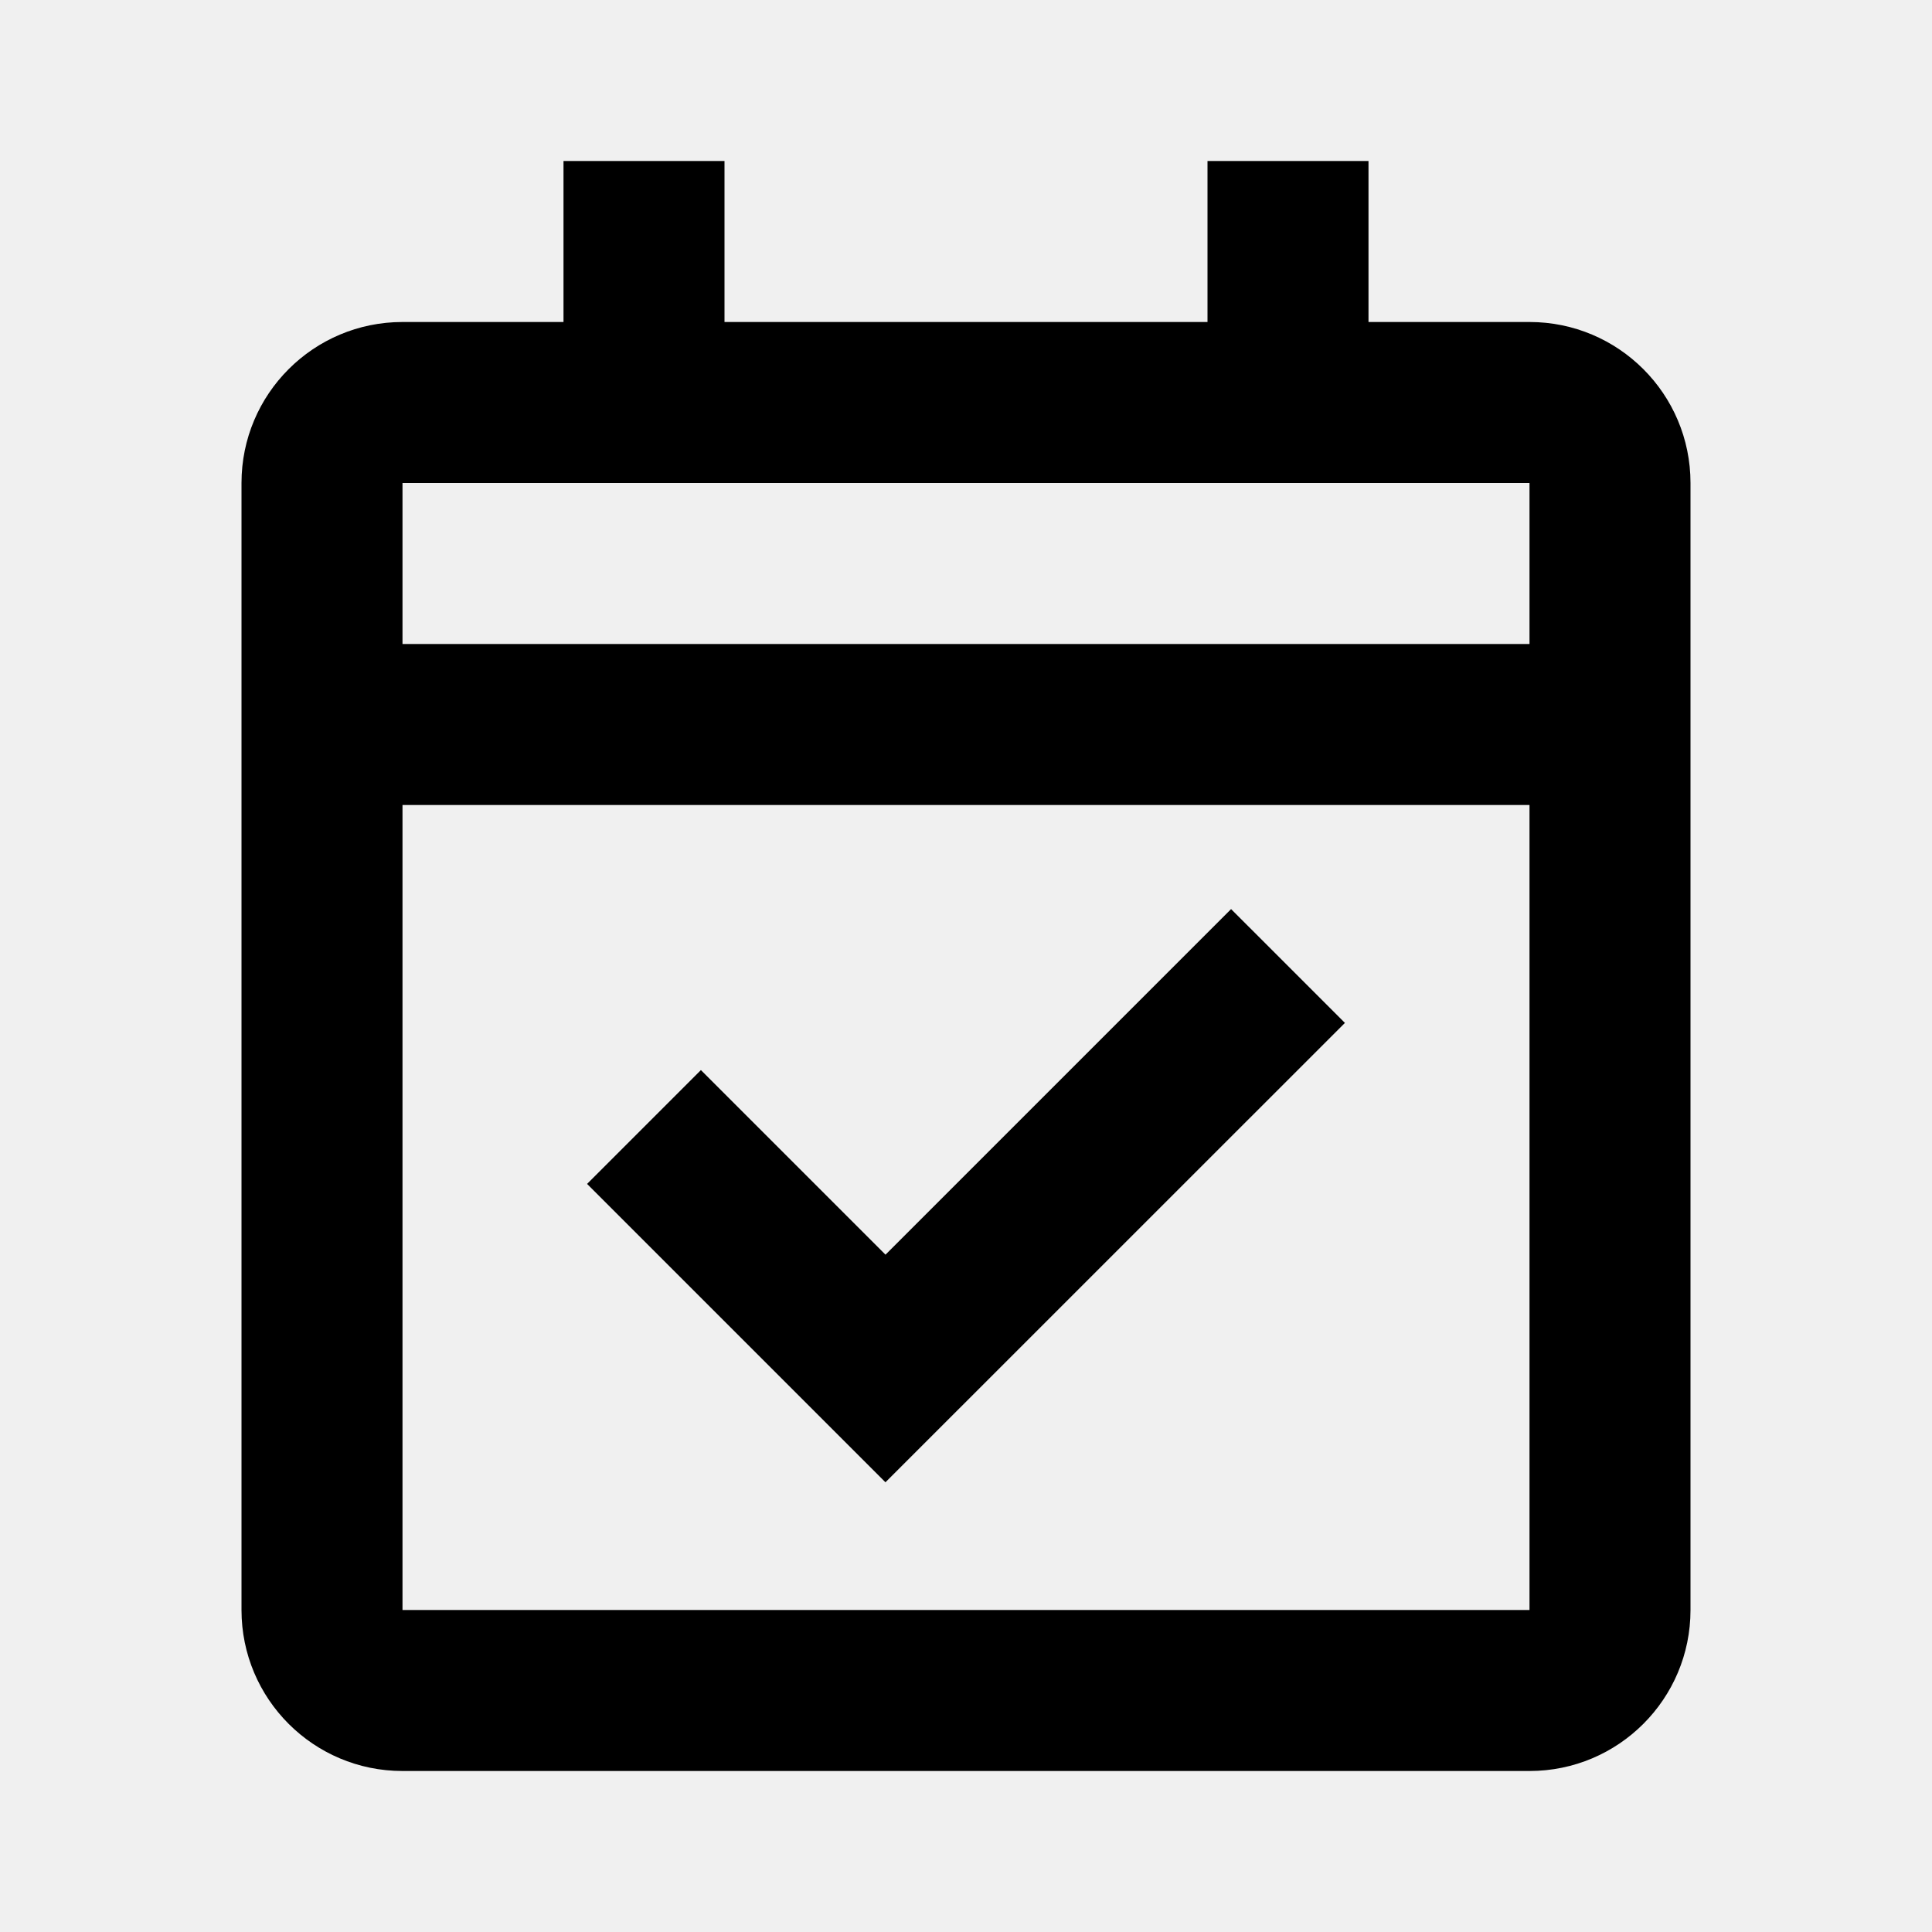
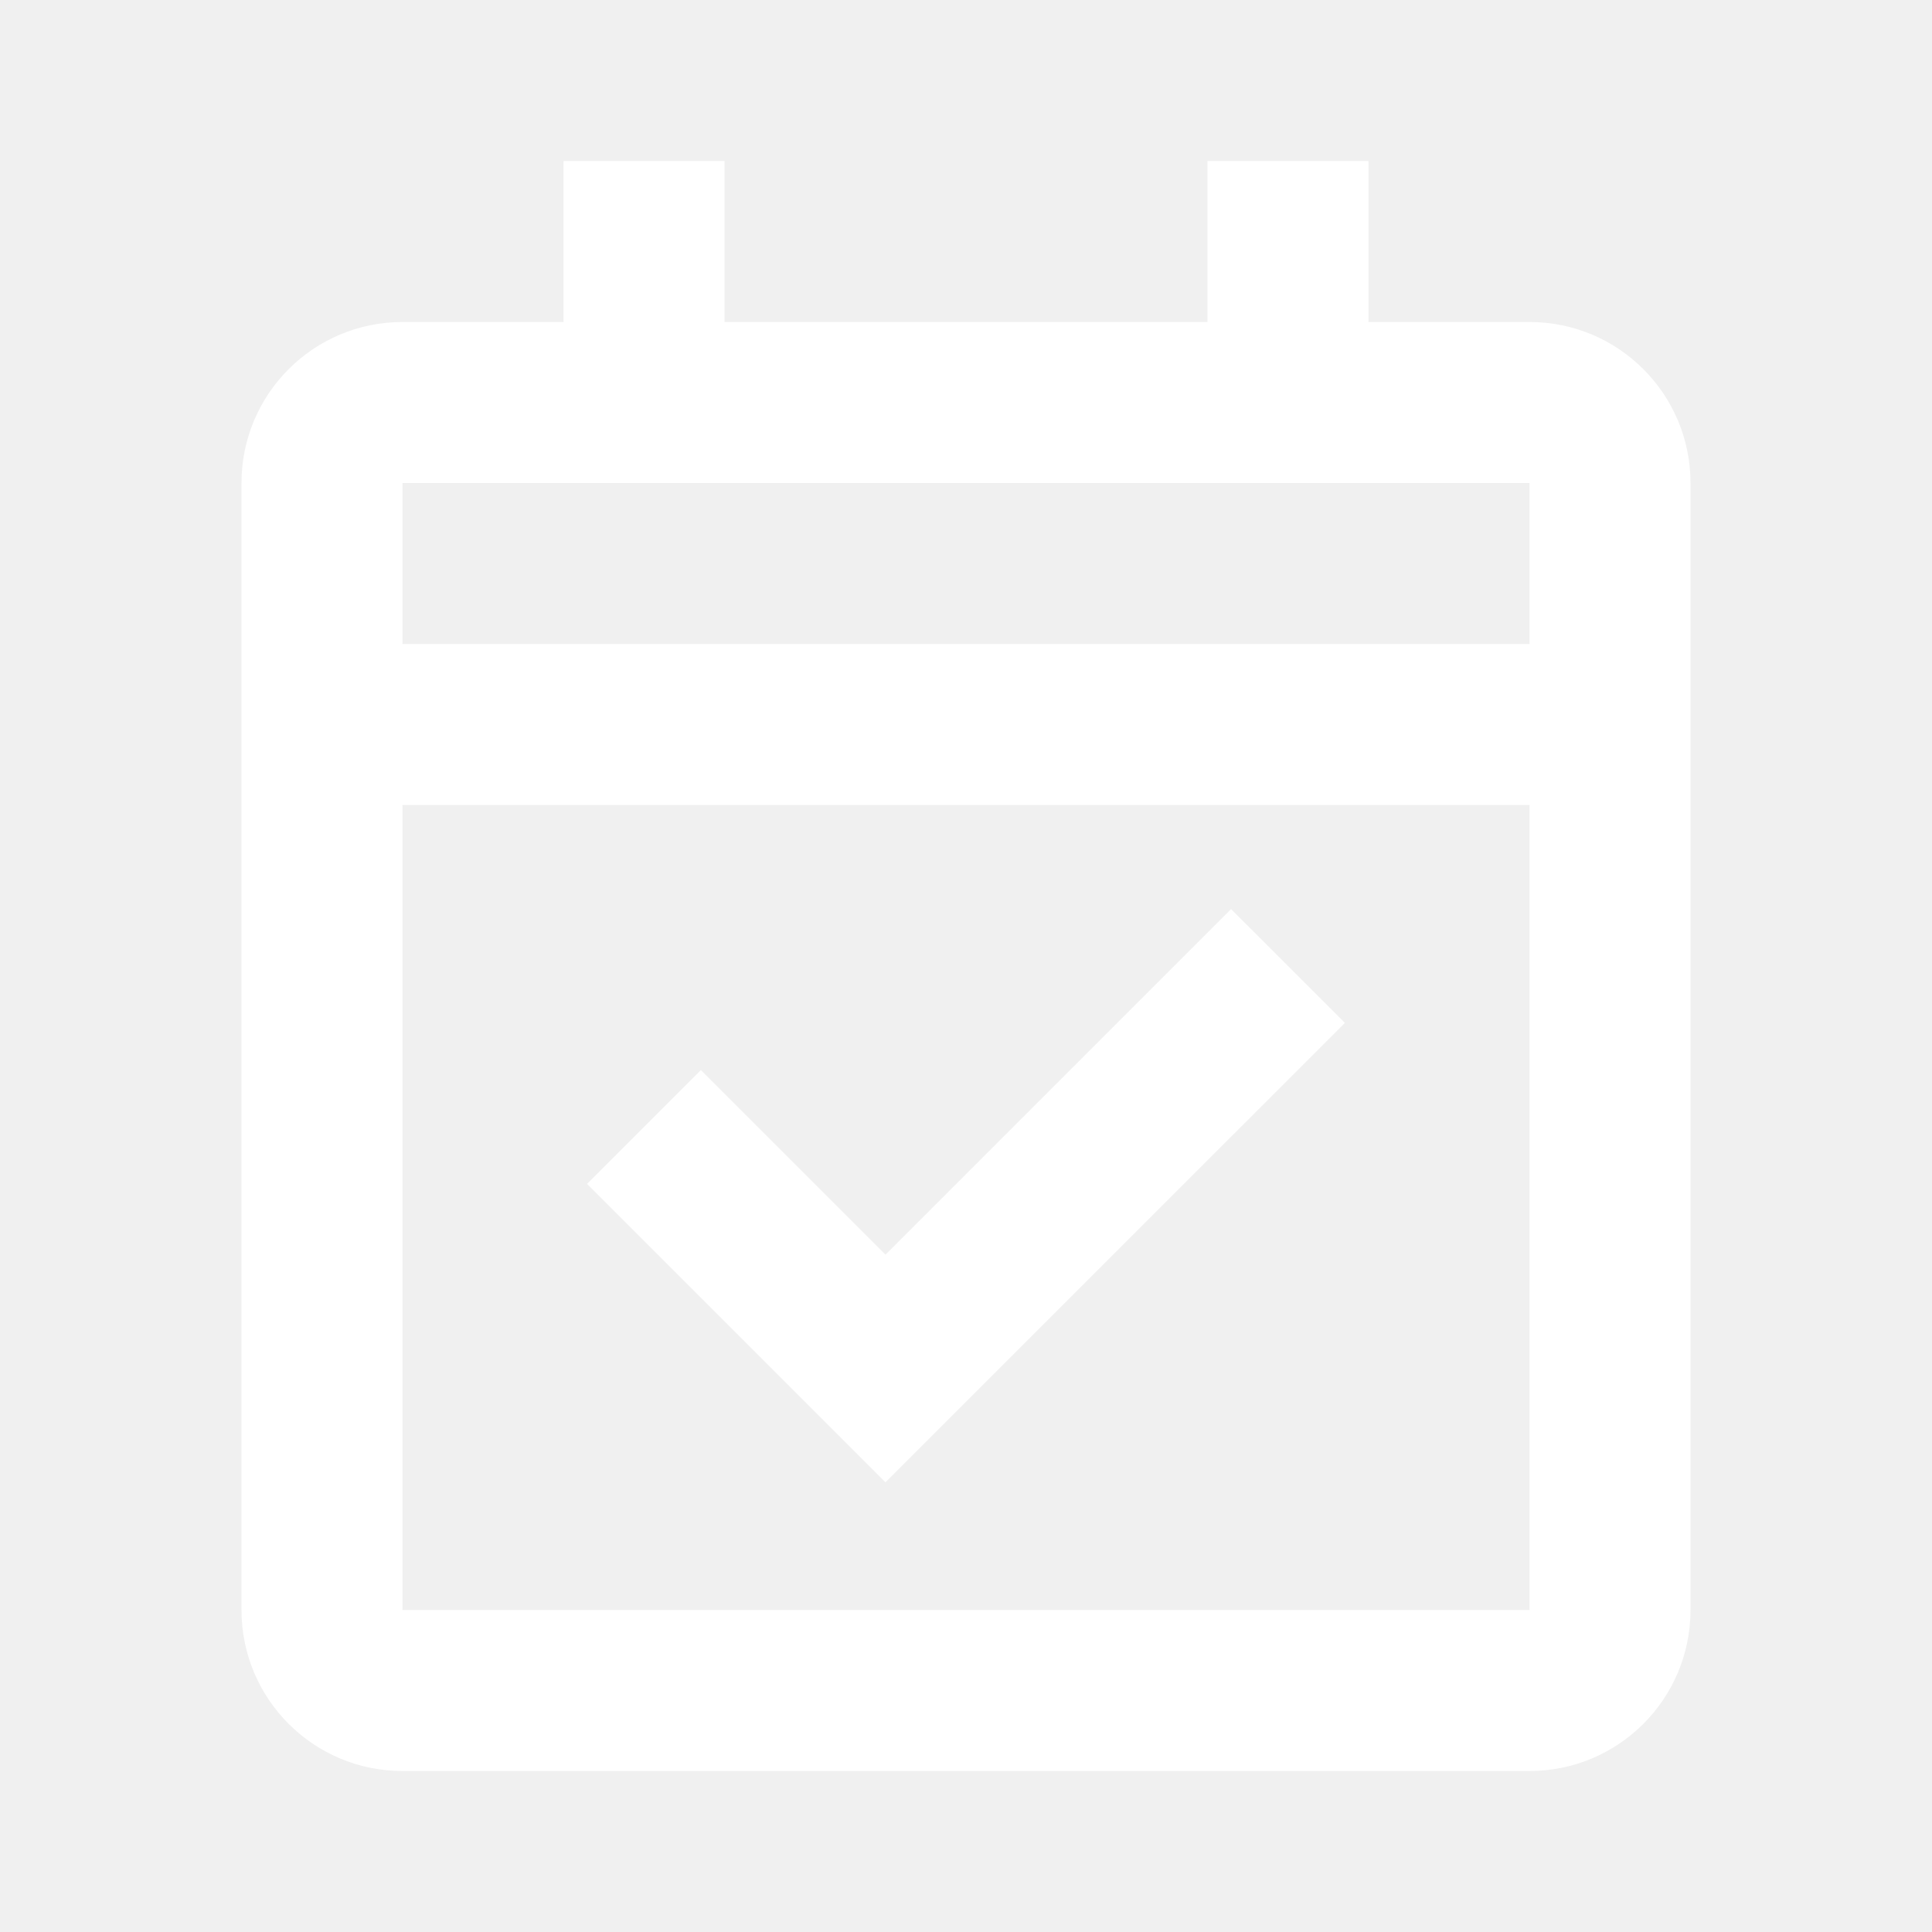
<svg xmlns="http://www.w3.org/2000/svg" width="24" height="24" viewBox="0 0 24 24" fill="none">
-   <path d="M19 22H5C3.895 22 3 21.105 3 20V6C3 4.895 3.895 4 5 4H7V2H9V4H15V2H17V4H19C20.105 4 21 4.895 21 6V20C21 21.105 20.105 22 19 22ZM5 10V20H19V10H5ZM5 6V8H19V6H5ZM11 18.414L7.293 14.707L8.707 13.293L11 15.586L15.293 11.293L16.707 12.707L11 18.413V18.414Z" fill="black" />
+   <path d="M19 22H5C3.895 22 3 21.105 3 20V6C3 4.895 3.895 4 5 4H7V2H9V4H15V2H17V4H19C20.105 4 21 4.895 21 6V20C21 21.105 20.105 22 19 22ZM5 10V20H19V10H5ZM5 6V8H19V6H5ZM11 18.414L7.293 14.707L8.707 13.293L11 15.586L15.293 11.293L16.707 12.707L11 18.413V18.414Z" fill="#fff" />
</svg>
